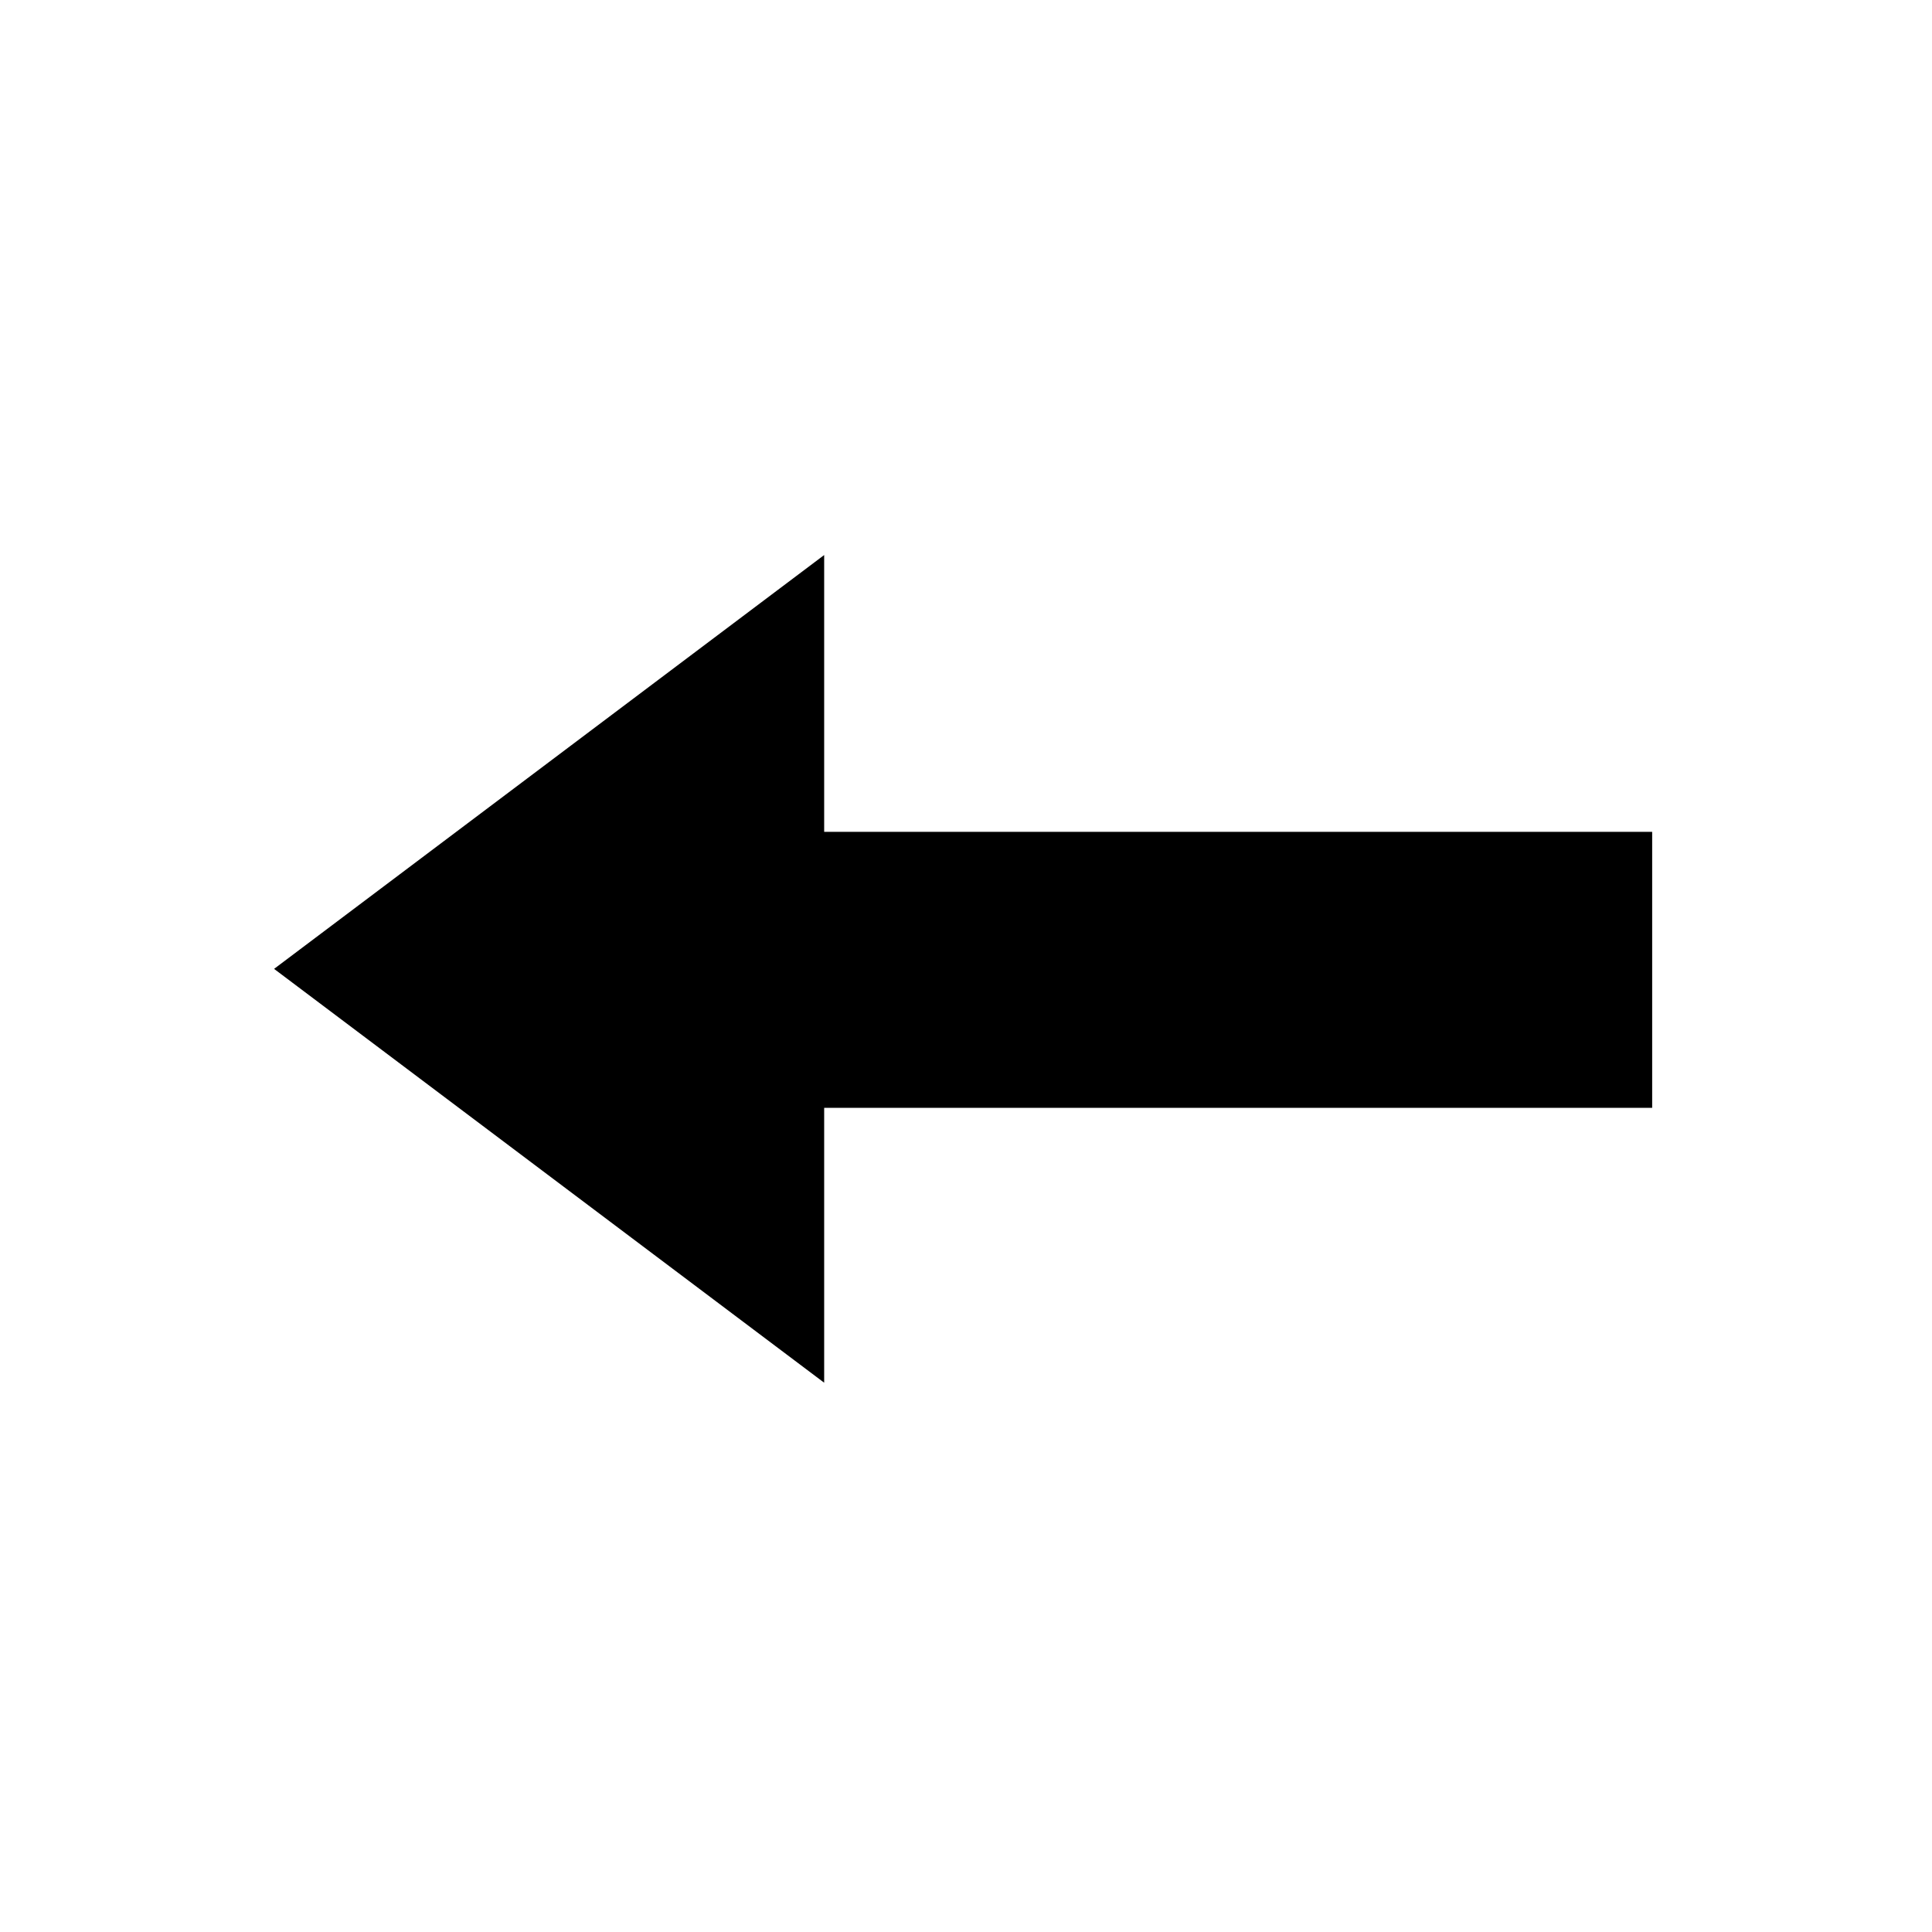
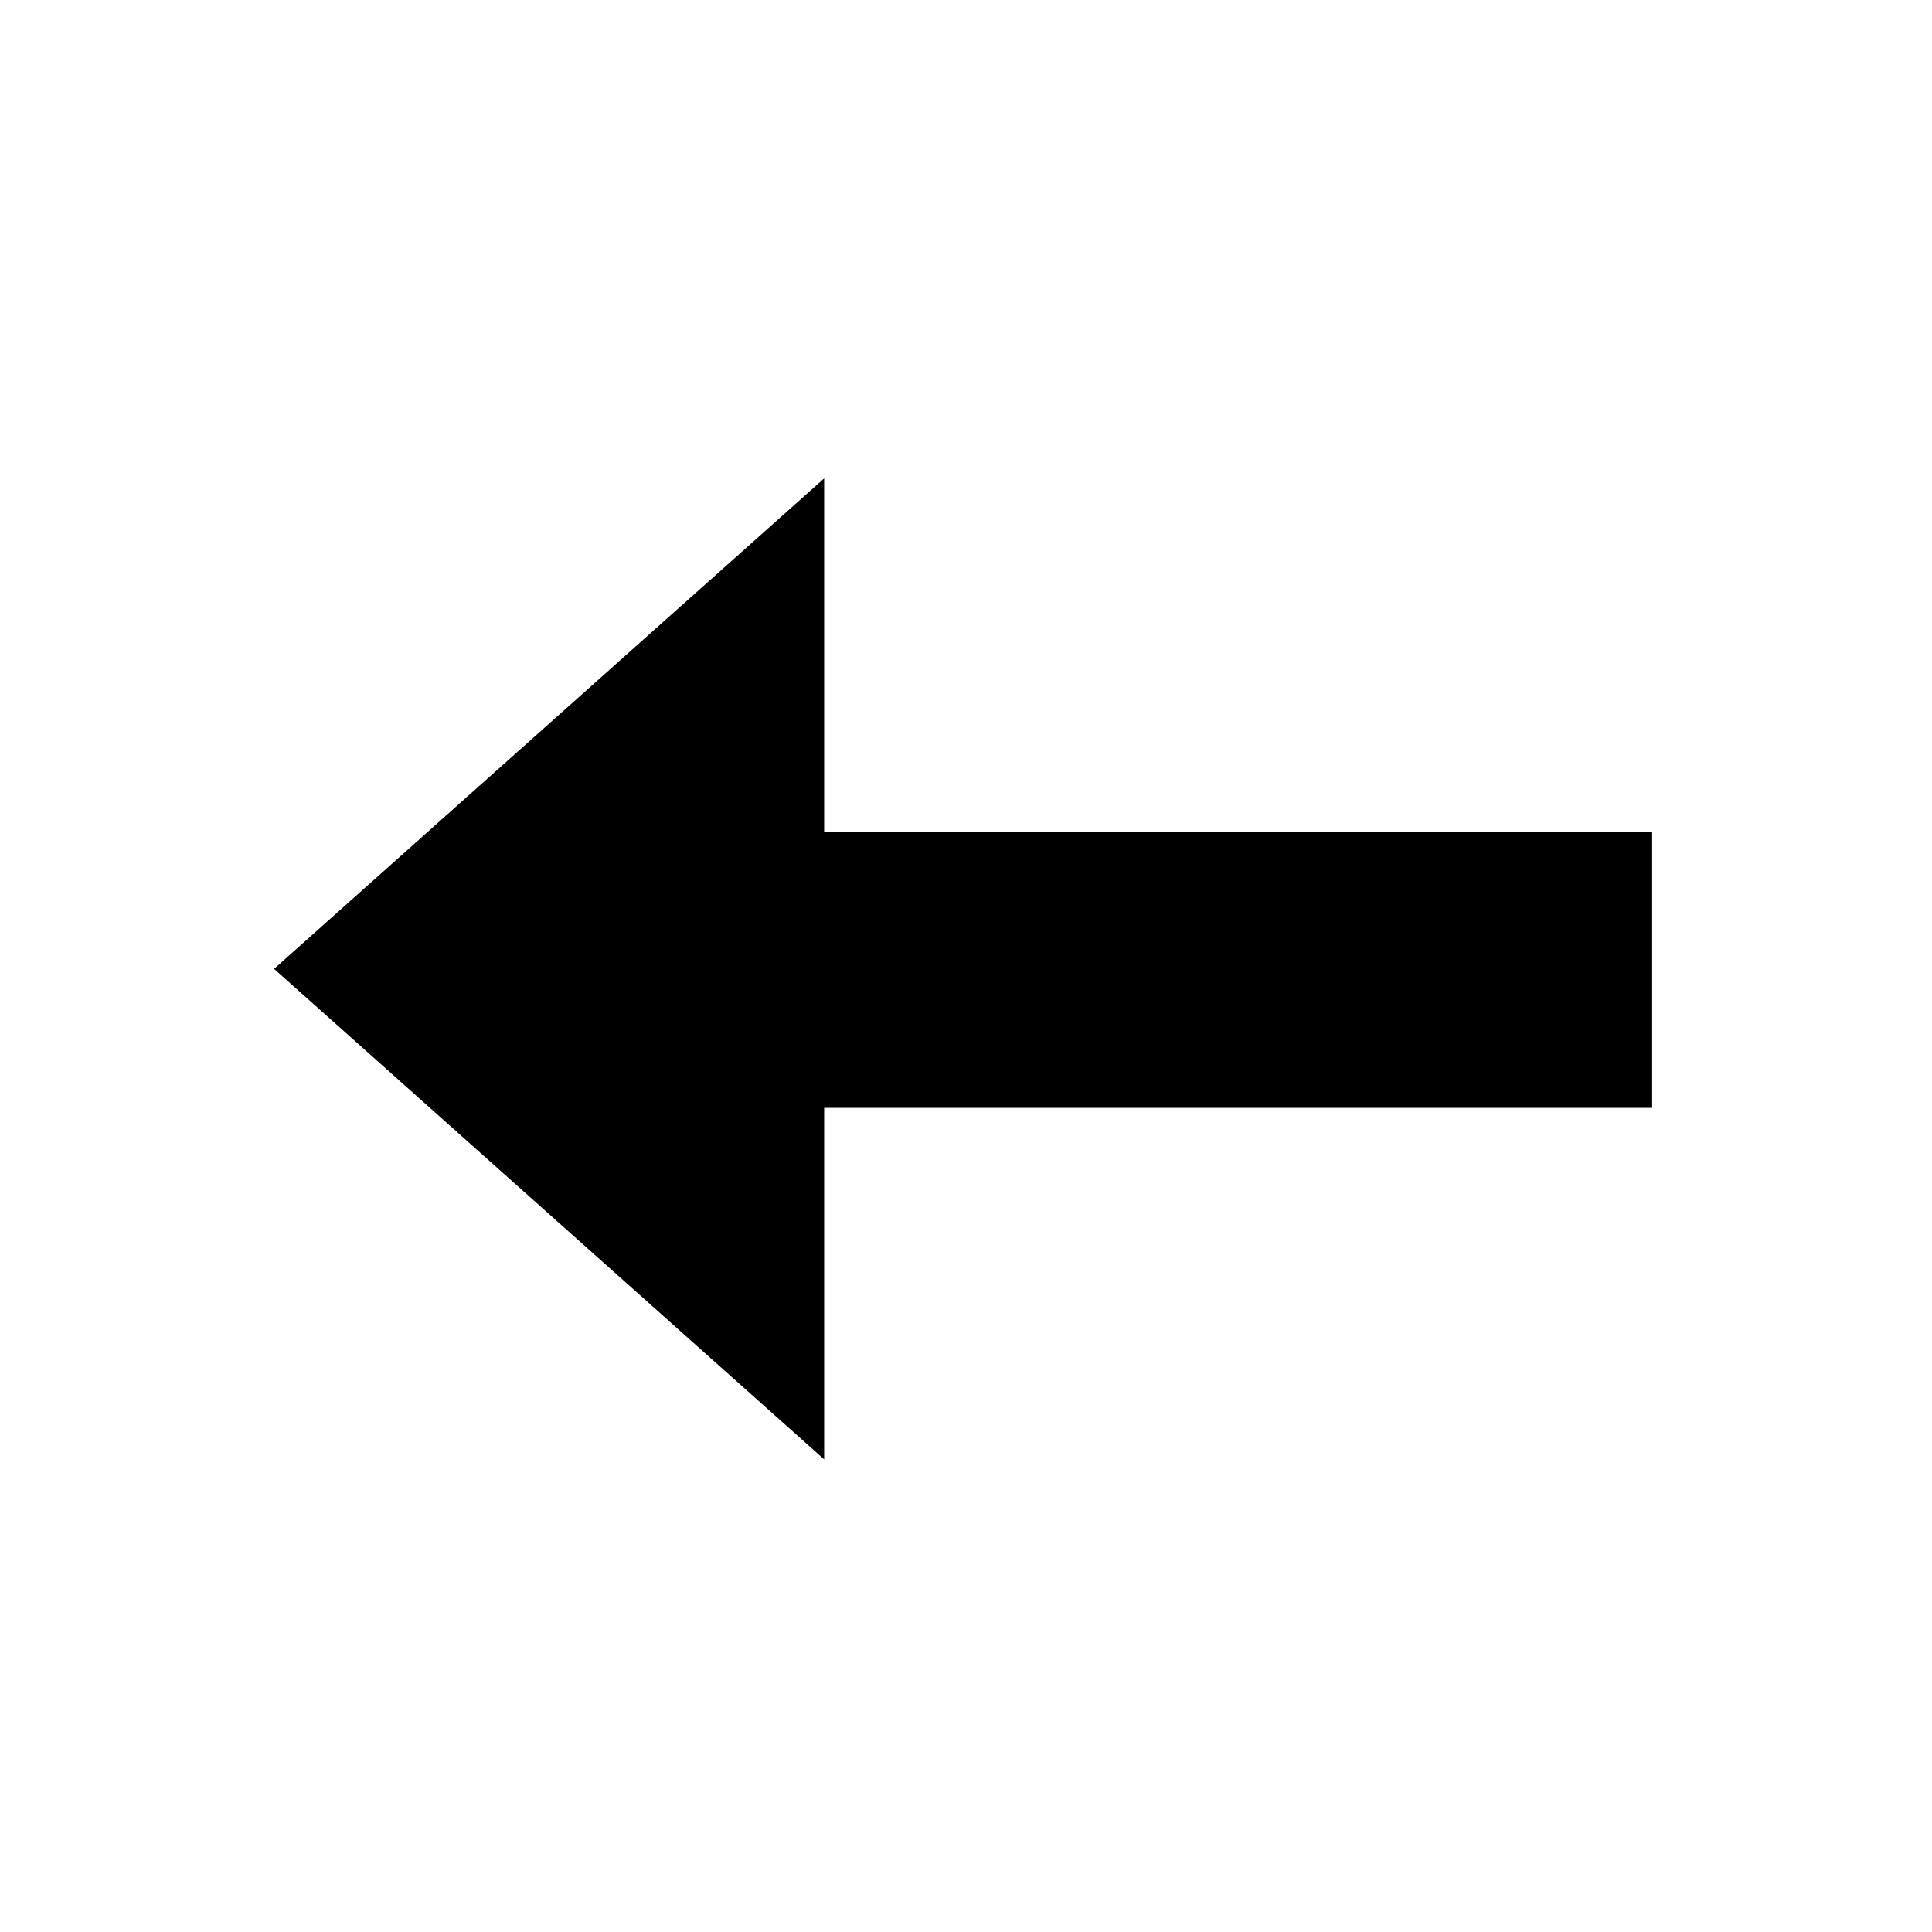
<svg xmlns="http://www.w3.org/2000/svg" version="1.1" id="Layer_1" x="0px" y="0px" width="504px" height="504px" viewBox="0 0 504 504" enable-background="new 0 0 504 504" xml:space="preserve">
-   <polygon points="215,360.706 71.5,252.75 215,144.793 215,217 431,217 431,289 215,289 " />
+   <polygon points="215,380.706 71.5,252.75 215,124.793 215,217 431,217 431,289 215,289 " />
</svg>
